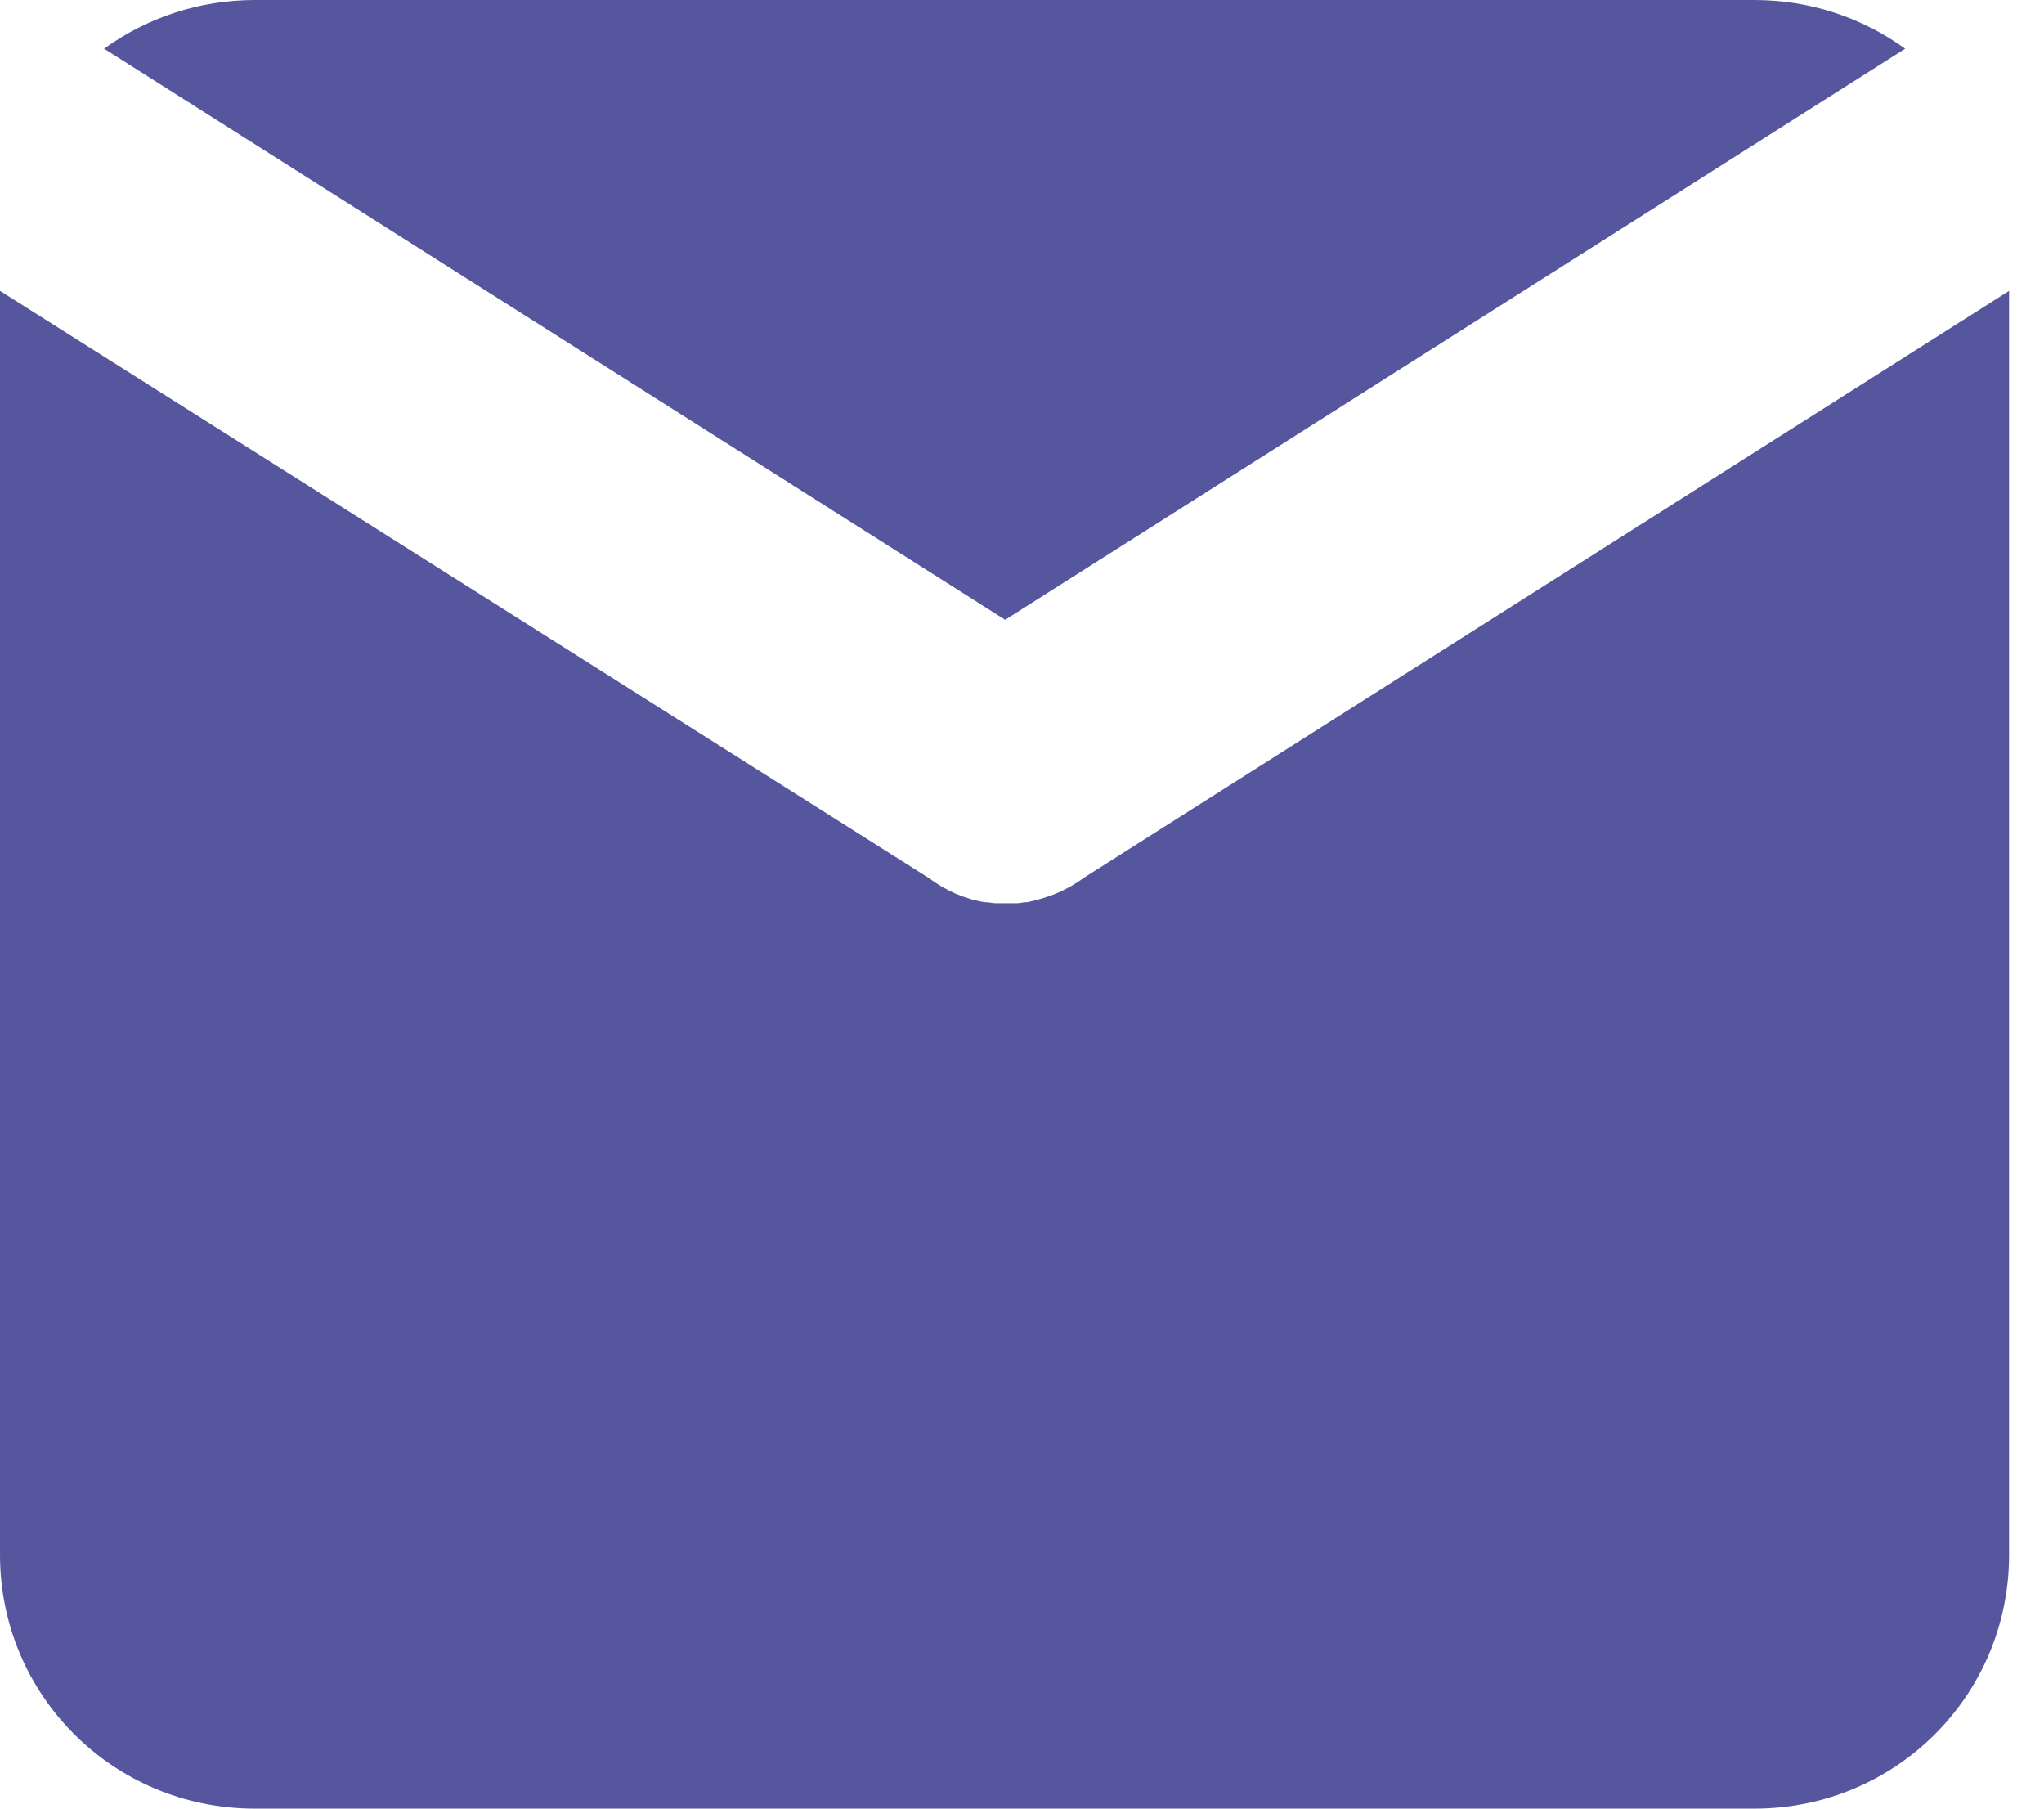
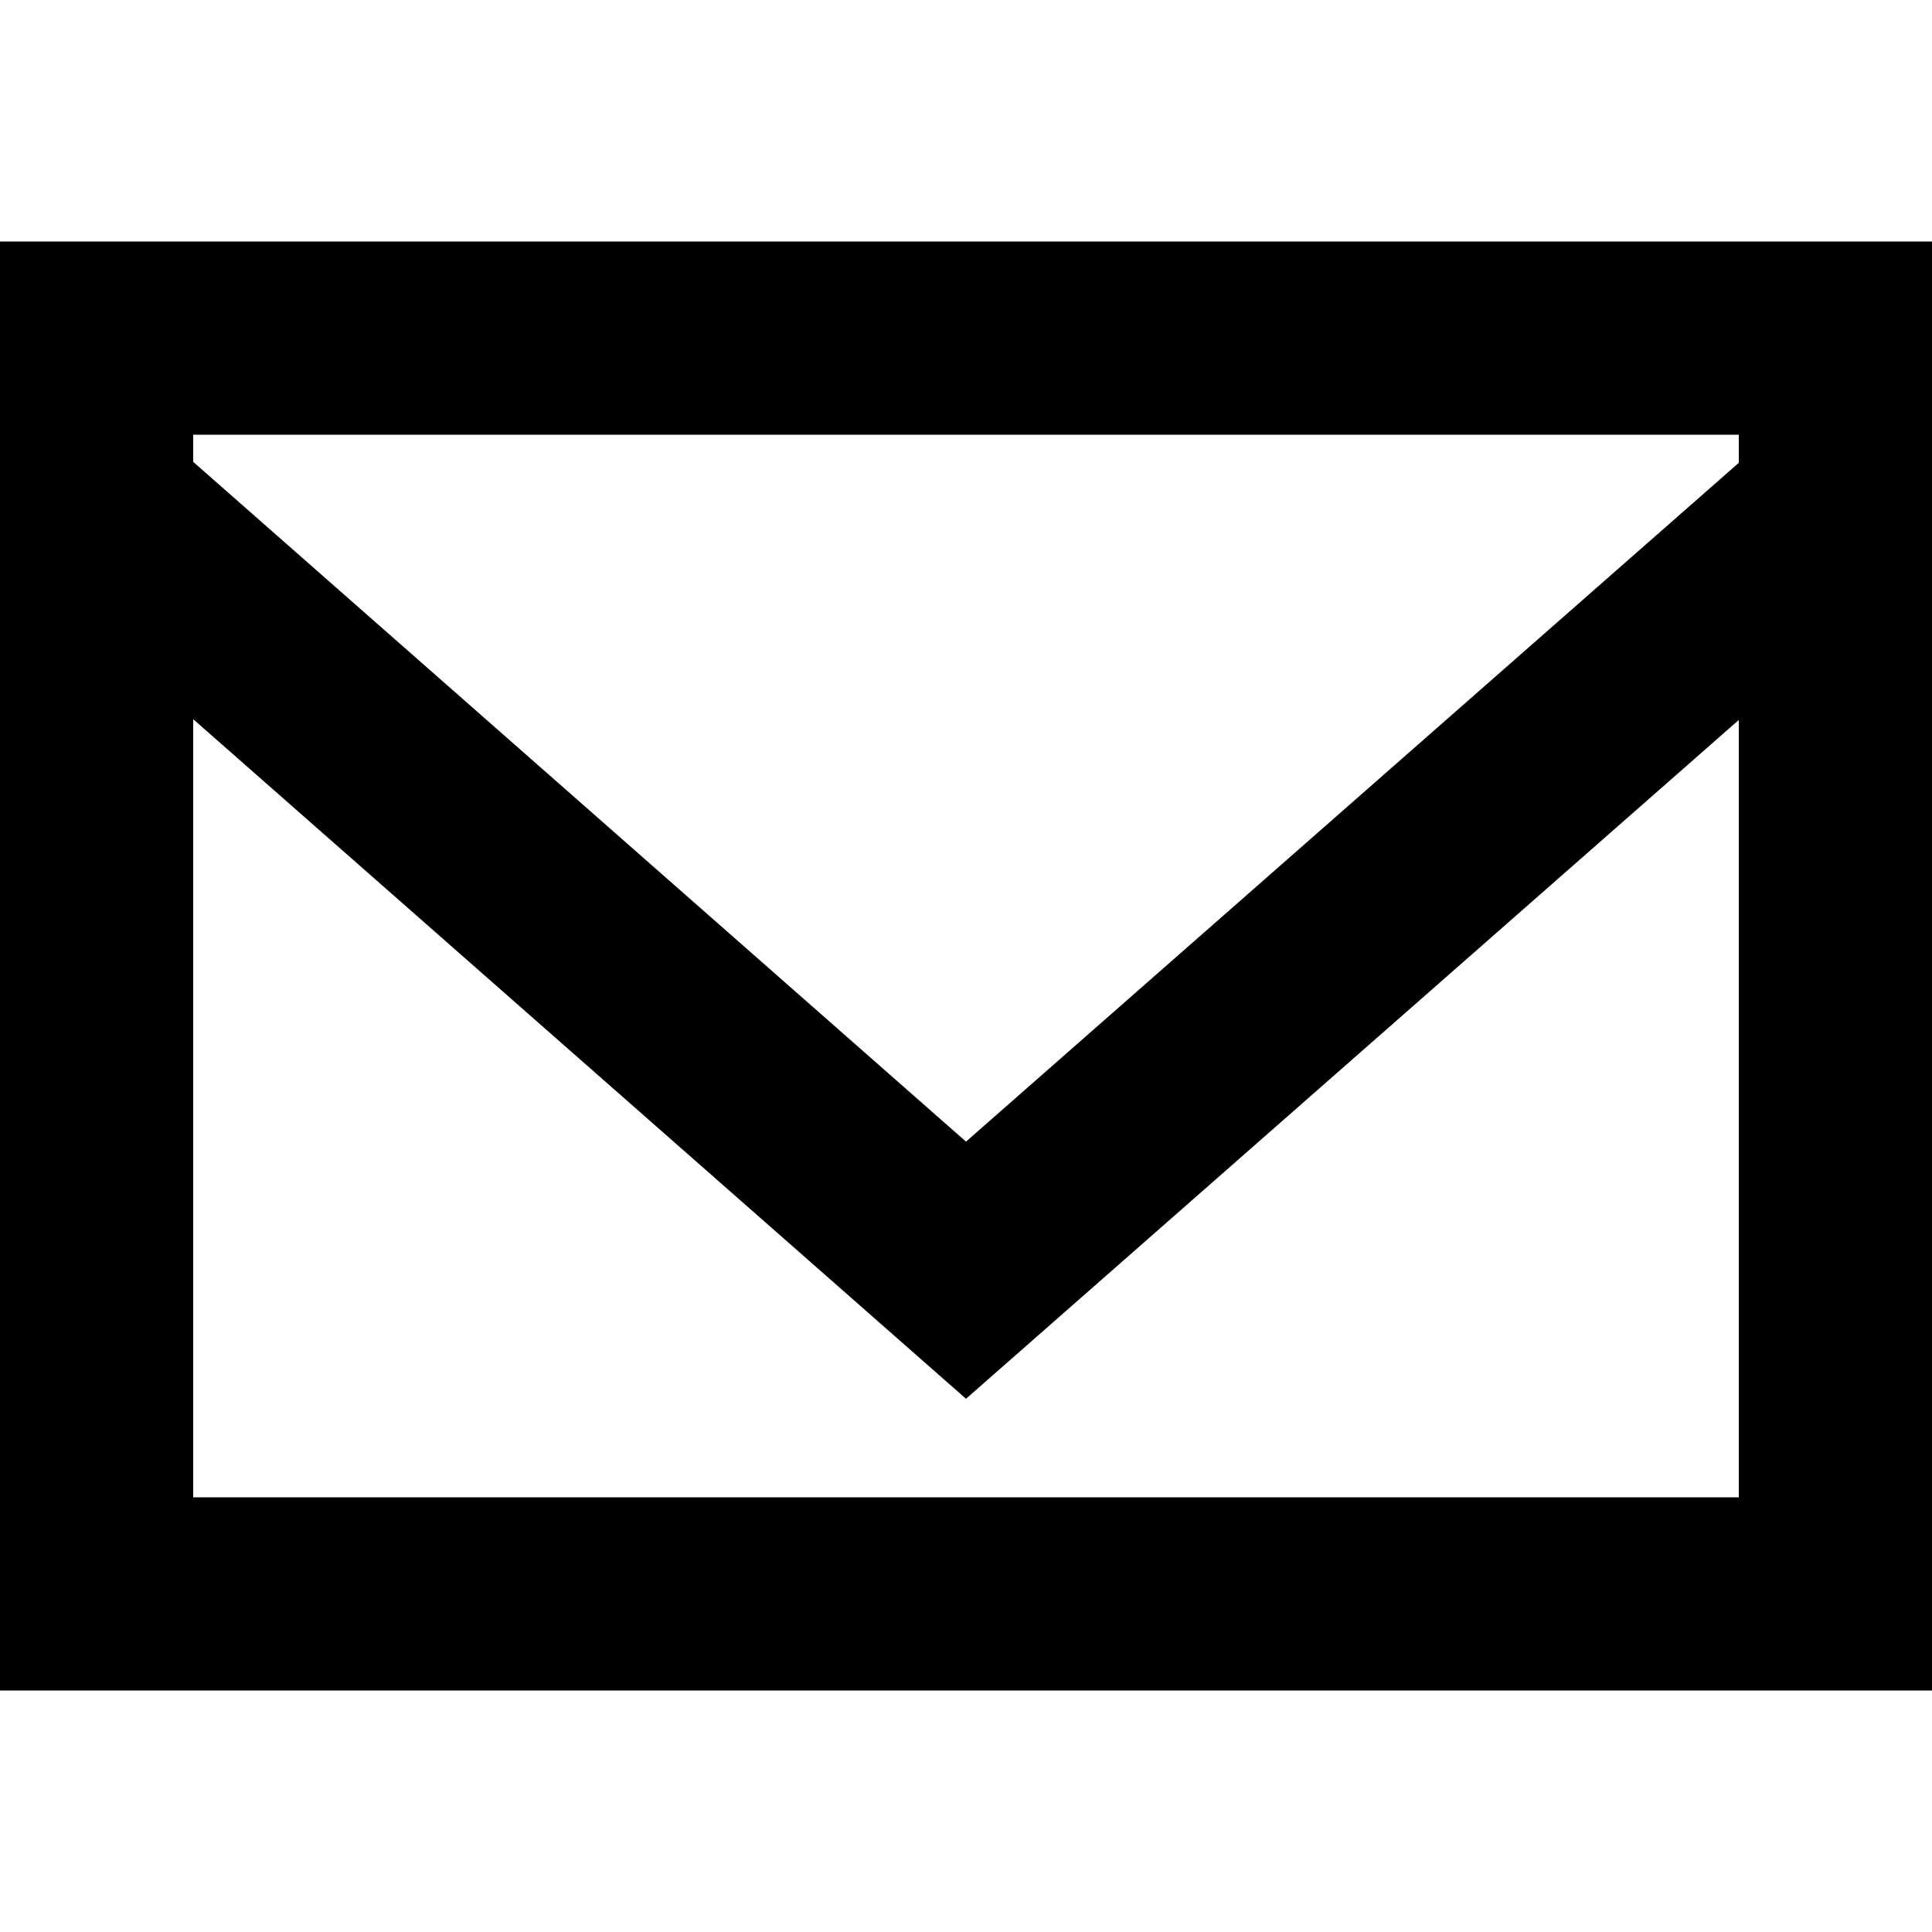
- <svg xmlns="http://www.w3.org/2000/svg" width="26" height="23" viewBox="0 0 26 23" fill="none">
-   <path d="M12.786 7.882L24.234 0.619C23.694 0.229 23.033 0 22.317 0H3.241C2.526 0 1.864 0.229 1.324 0.619L12.786 7.882Z" fill="#55569E" />
-   <path d="M13.784 11.164C13.568 11.325 13.325 11.419 13.068 11.473H13.055C13.014 11.473 12.974 11.486 12.933 11.486C12.92 11.486 12.893 11.486 12.879 11.486C12.852 11.486 12.825 11.486 12.798 11.486C12.771 11.486 12.744 11.486 12.717 11.486C12.704 11.486 12.677 11.486 12.663 11.486C12.623 11.486 12.582 11.473 12.542 11.473H12.528C12.272 11.433 12.029 11.325 11.813 11.164L0 3.699V5.461V8.769V9.536V19.772C0 21.561 1.445 23 3.24 23H22.316C24.112 23 25.556 21.561 25.556 19.772V9.536V8.769V5.461V3.699L13.784 11.164Z" fill="#55569E" />
+ <svg xmlns="http://www.w3.org/2000/svg" width="800px" height="800px" viewBox="0 -2.5 20 20" version="1.1">
+   <defs>
+ 
+ </defs>
+   <g id="Page-1" stroke="none" stroke-width="1" fill="none" fill-rule="evenodd">
+     <g id="Dribbble-Light-Preview" transform="translate(-300, -922)" fill="#000000">
+       <g id="icons" transform="translate(56, 160)">
+         <path d="M262,764.291 L254,771.318 L246,764.281 L246,764 L262,764 L262,764.291 Z M246,775 L246,766.945 L254,773.98 L262,766.953 L262,775 L246,775 Z M244,777 L264,777 L264,762 L244,762 L244,777 Z" id="email-[#1573]">
+ 
+ </path>
+       </g>
+     </g>
+   </g>
</svg>
